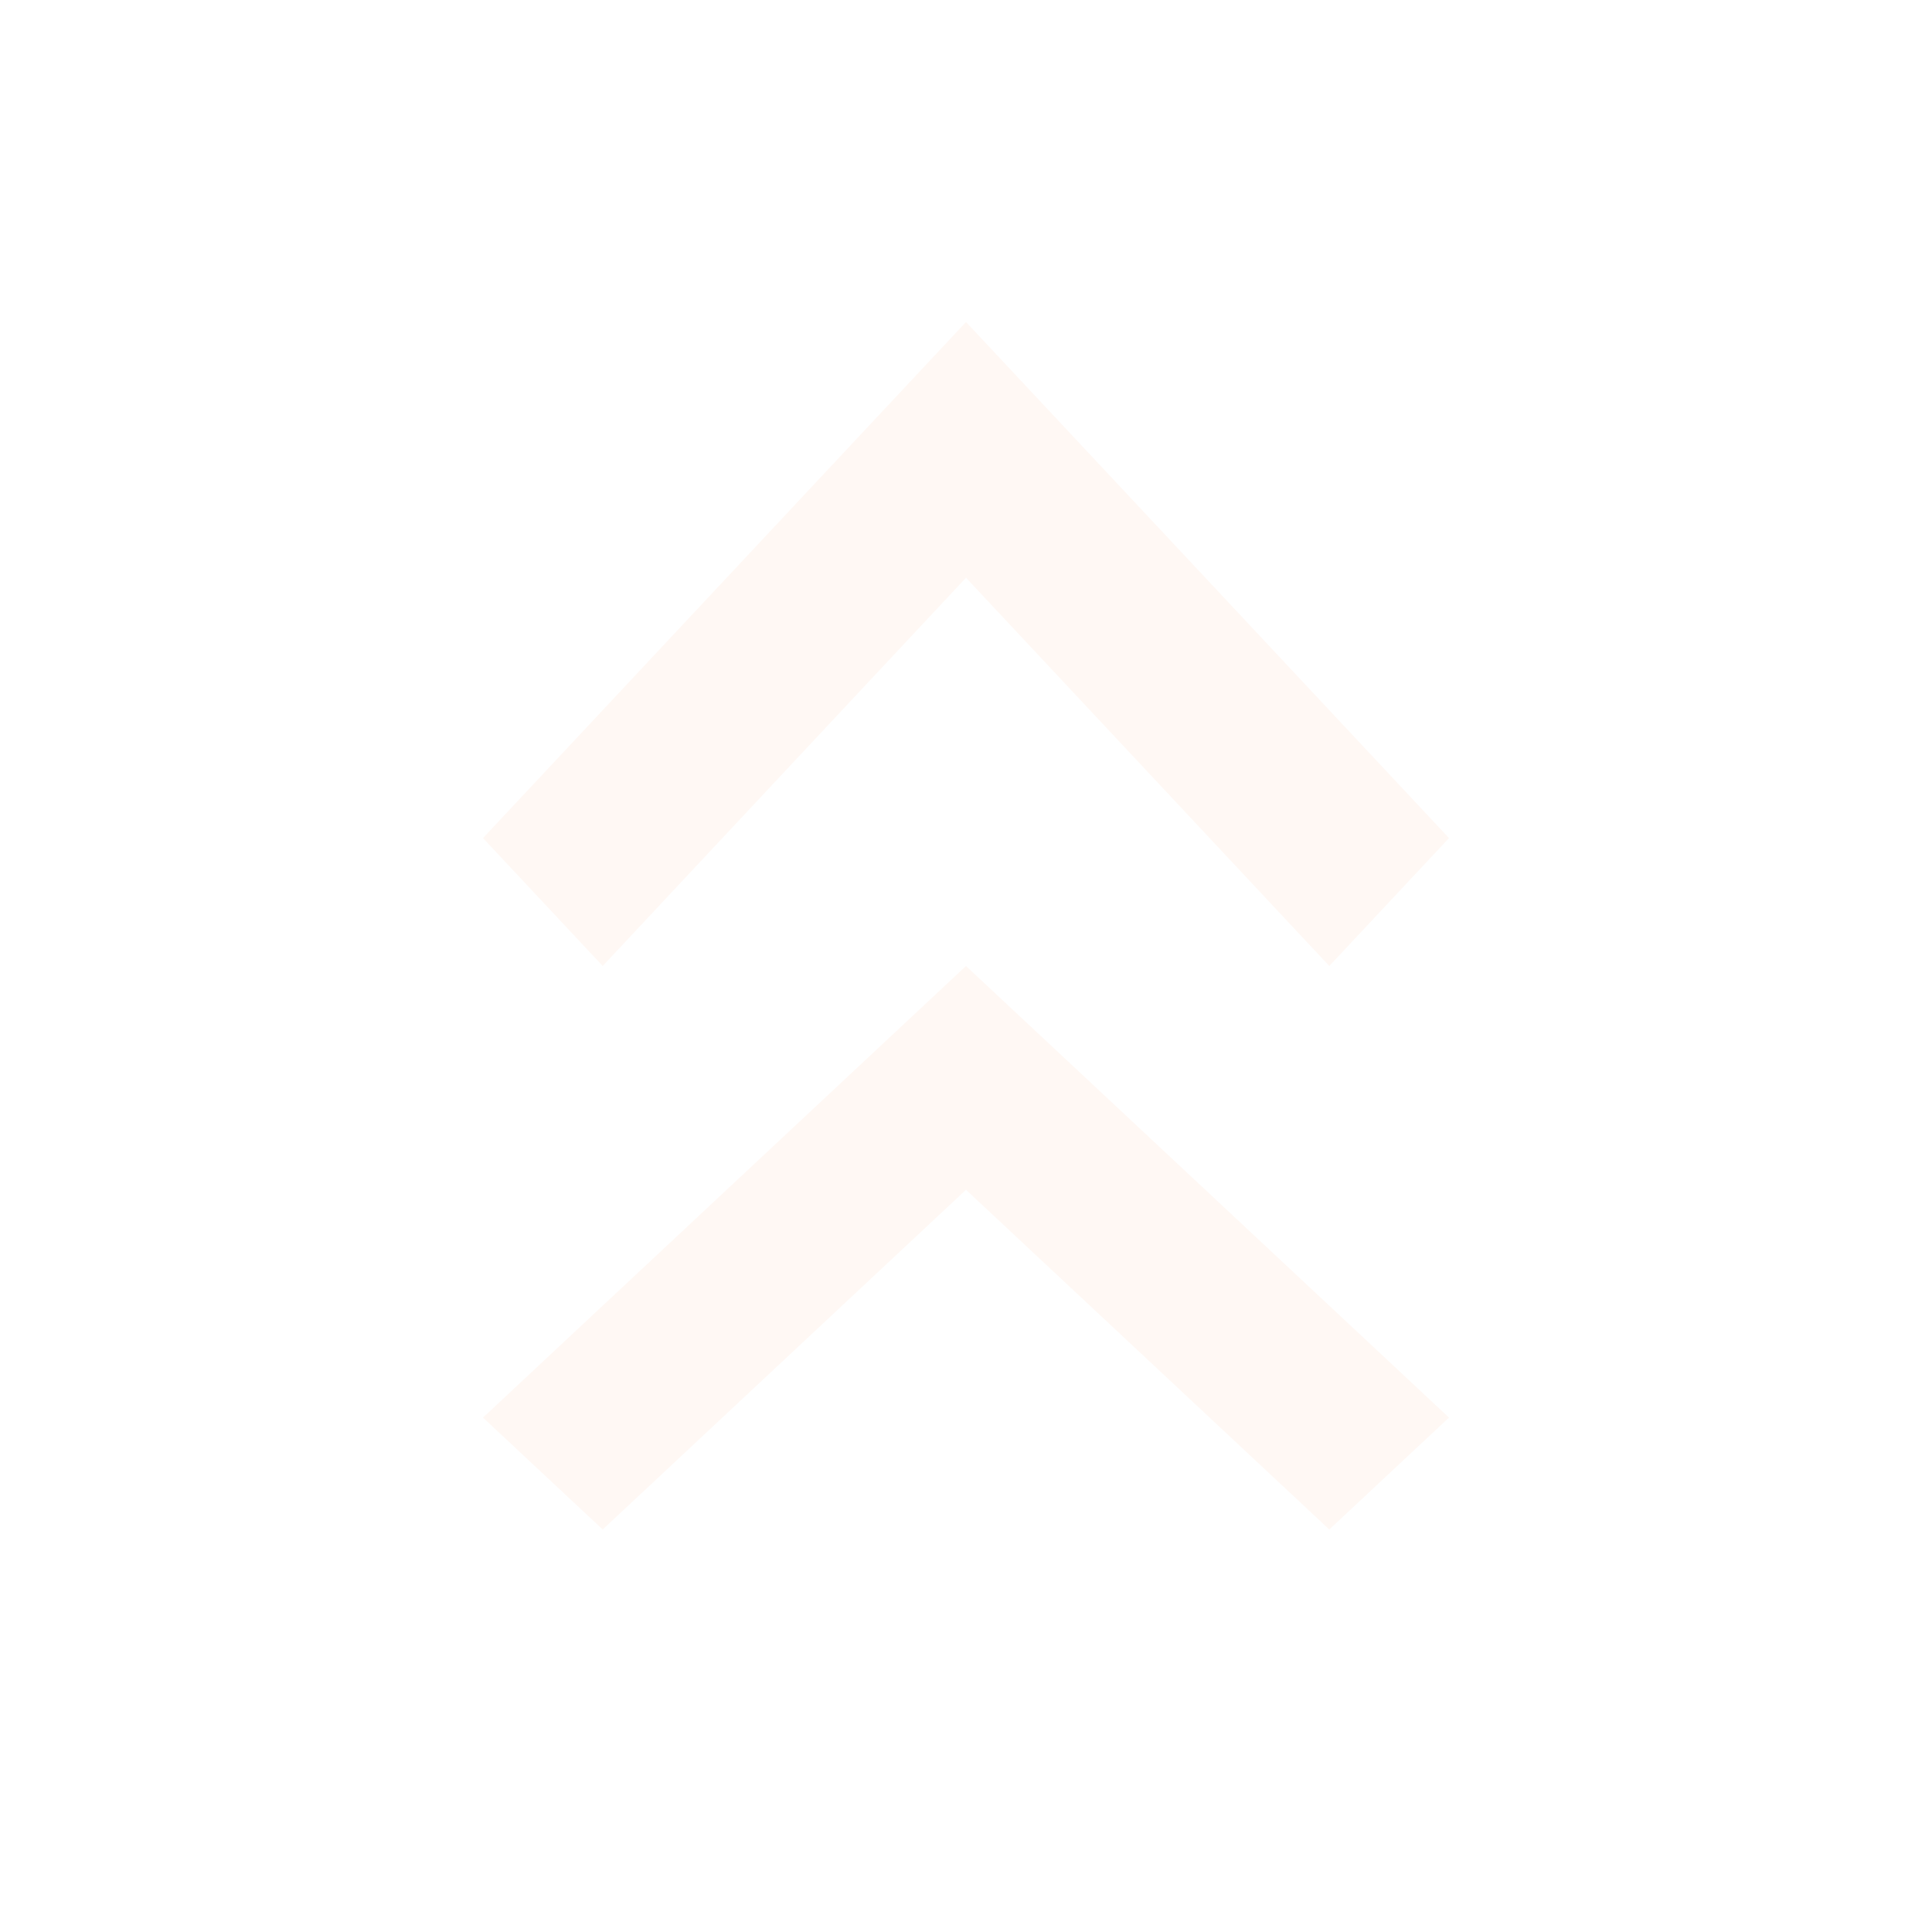
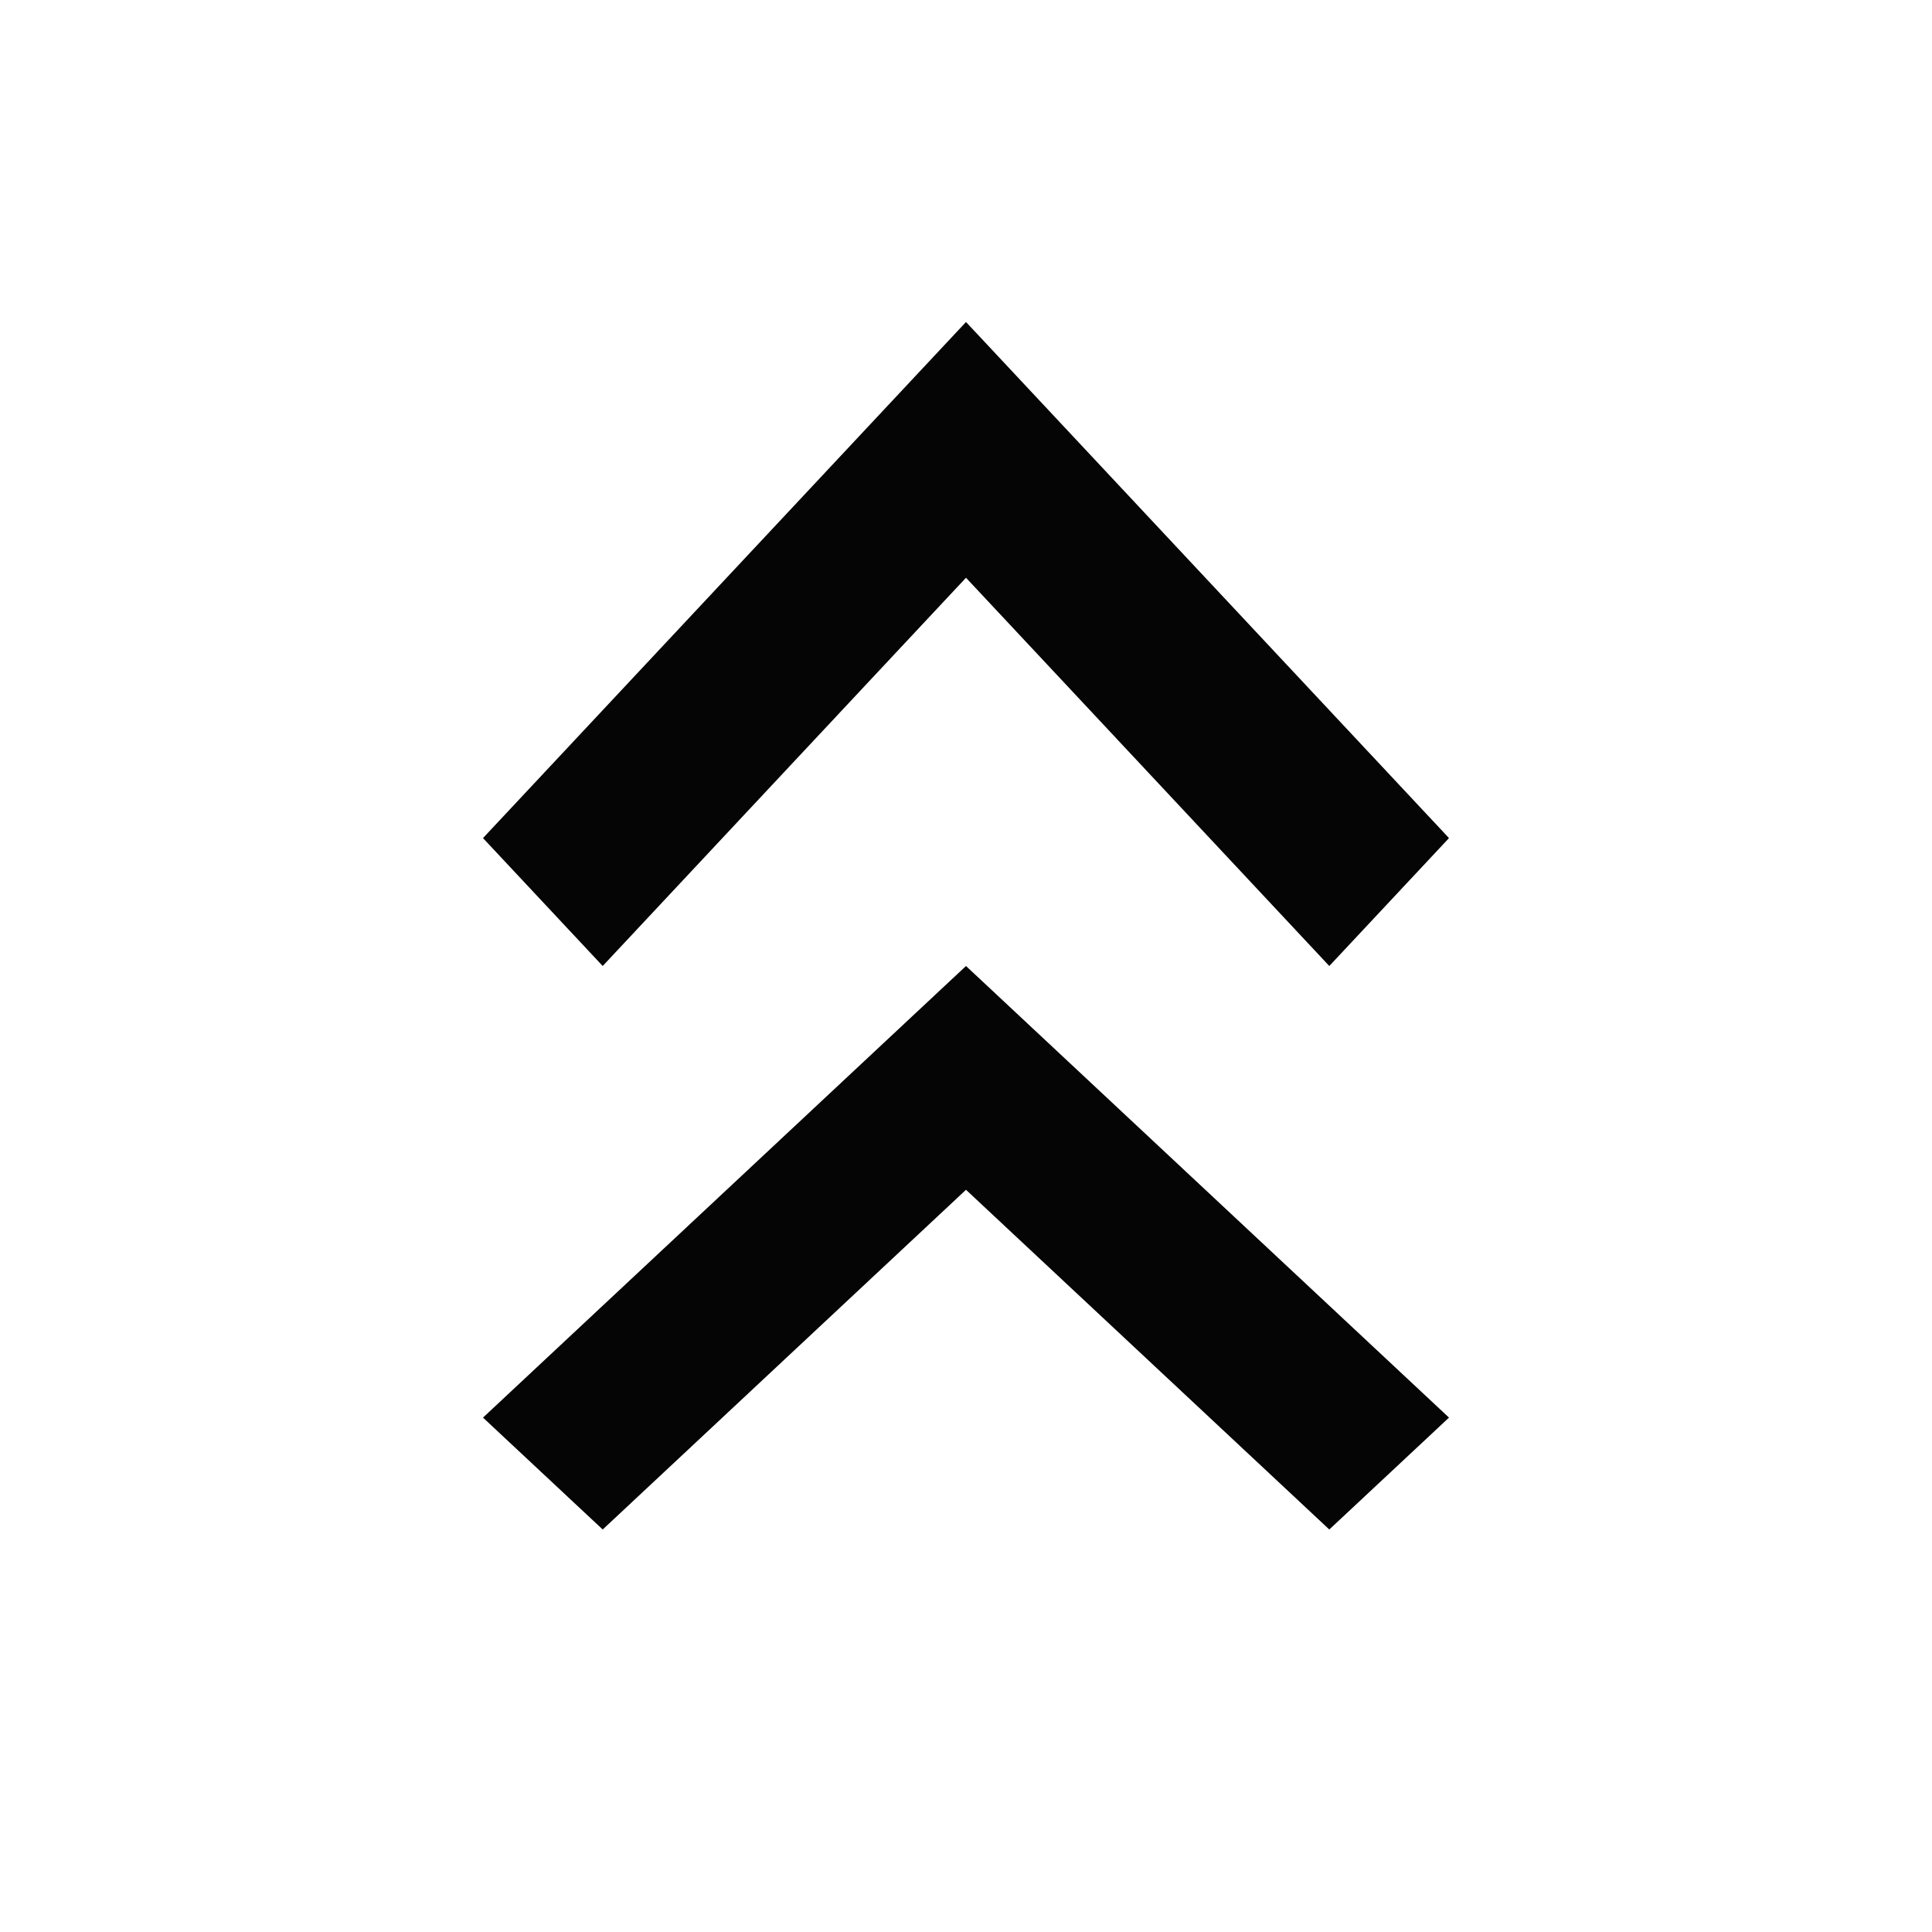
<svg xmlns="http://www.w3.org/2000/svg" width="24" height="24" viewBox="0 0 24 24" fill="none">
-   <path d="M18 10.411L16.513 12L12 7.177L7.487 12L6 10.411L12 4L18 10.411Z" fill="#FFF8F3" fill-opacity="0.98" />
-   <path d="M18 17.61L16.513 19L12 14.78L7.487 19L6 17.61L12 12L18 17.61Z" fill="#FFF8F3" fill-opacity="0.98" />
+   <path d="M18 10.411L16.513 12L12 7.177L7.487 12L6 10.411L12 4L18 10.411Z" fill="currentColor" fill-opacity="0.98" />
+   <path d="M18 17.61L16.513 19L12 14.78L7.487 19L6 17.61L12 12L18 17.61Z" fill="currentColor" fill-opacity="0.98" />
</svg>
